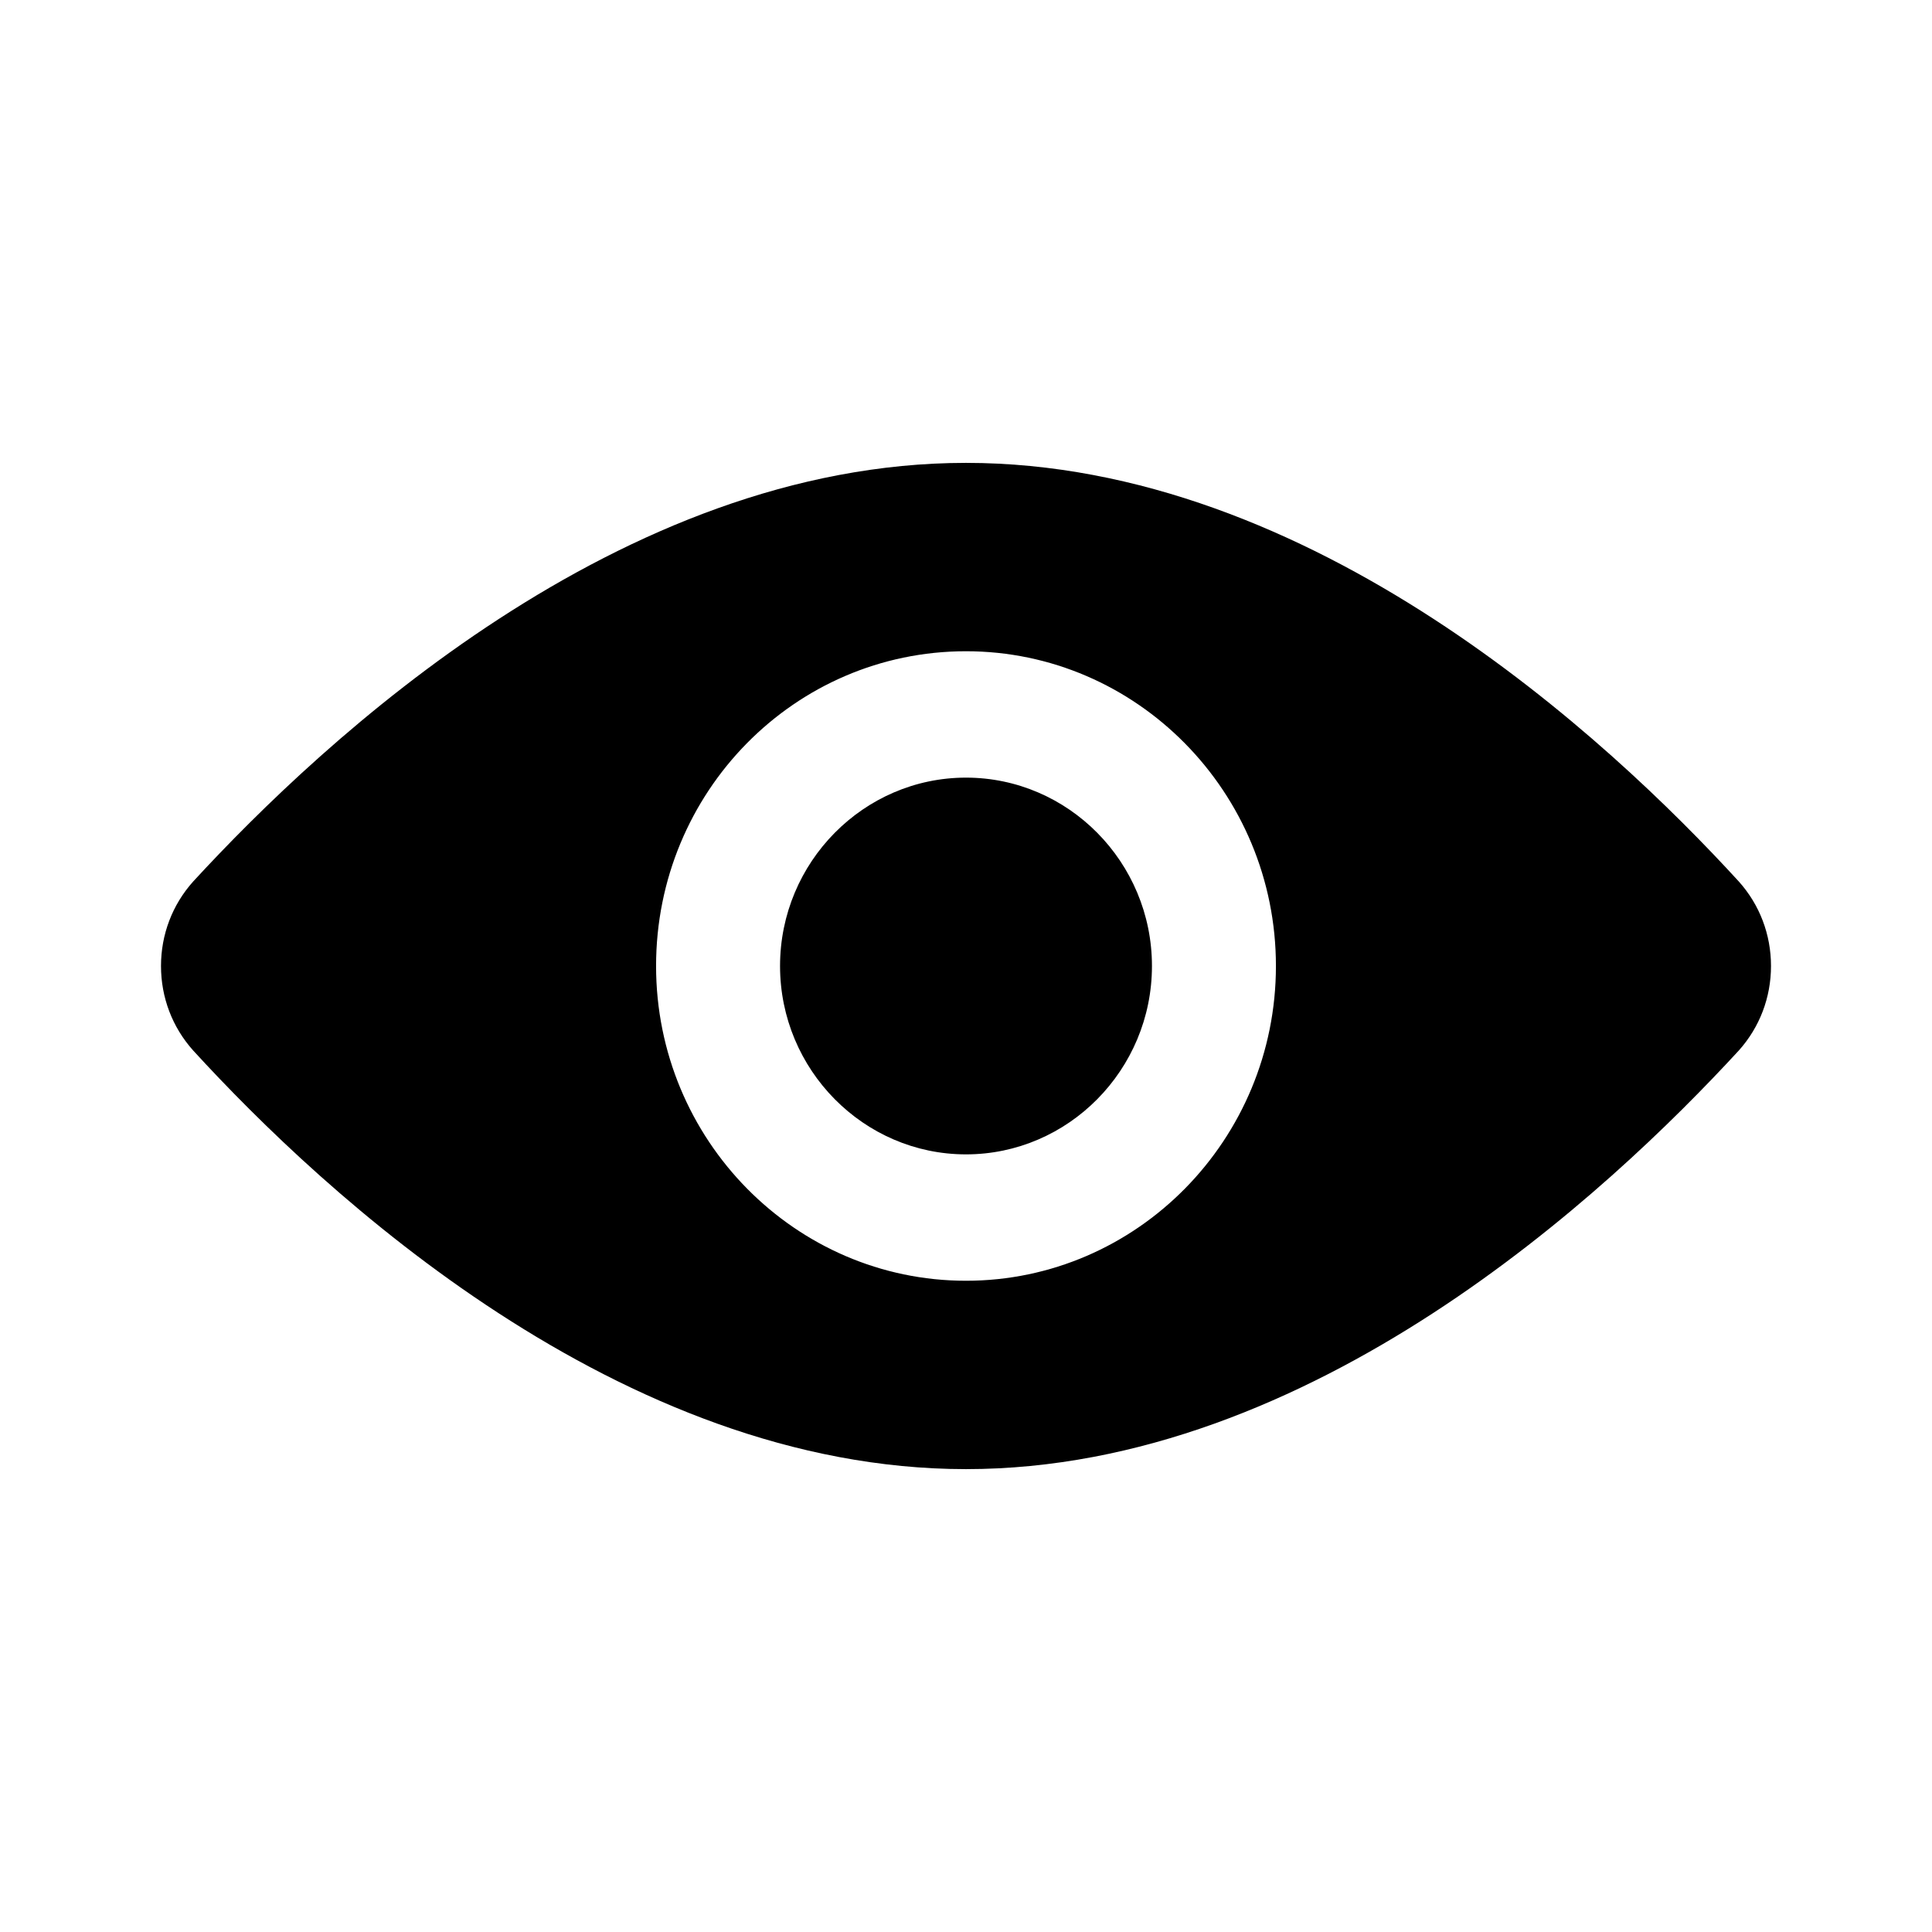
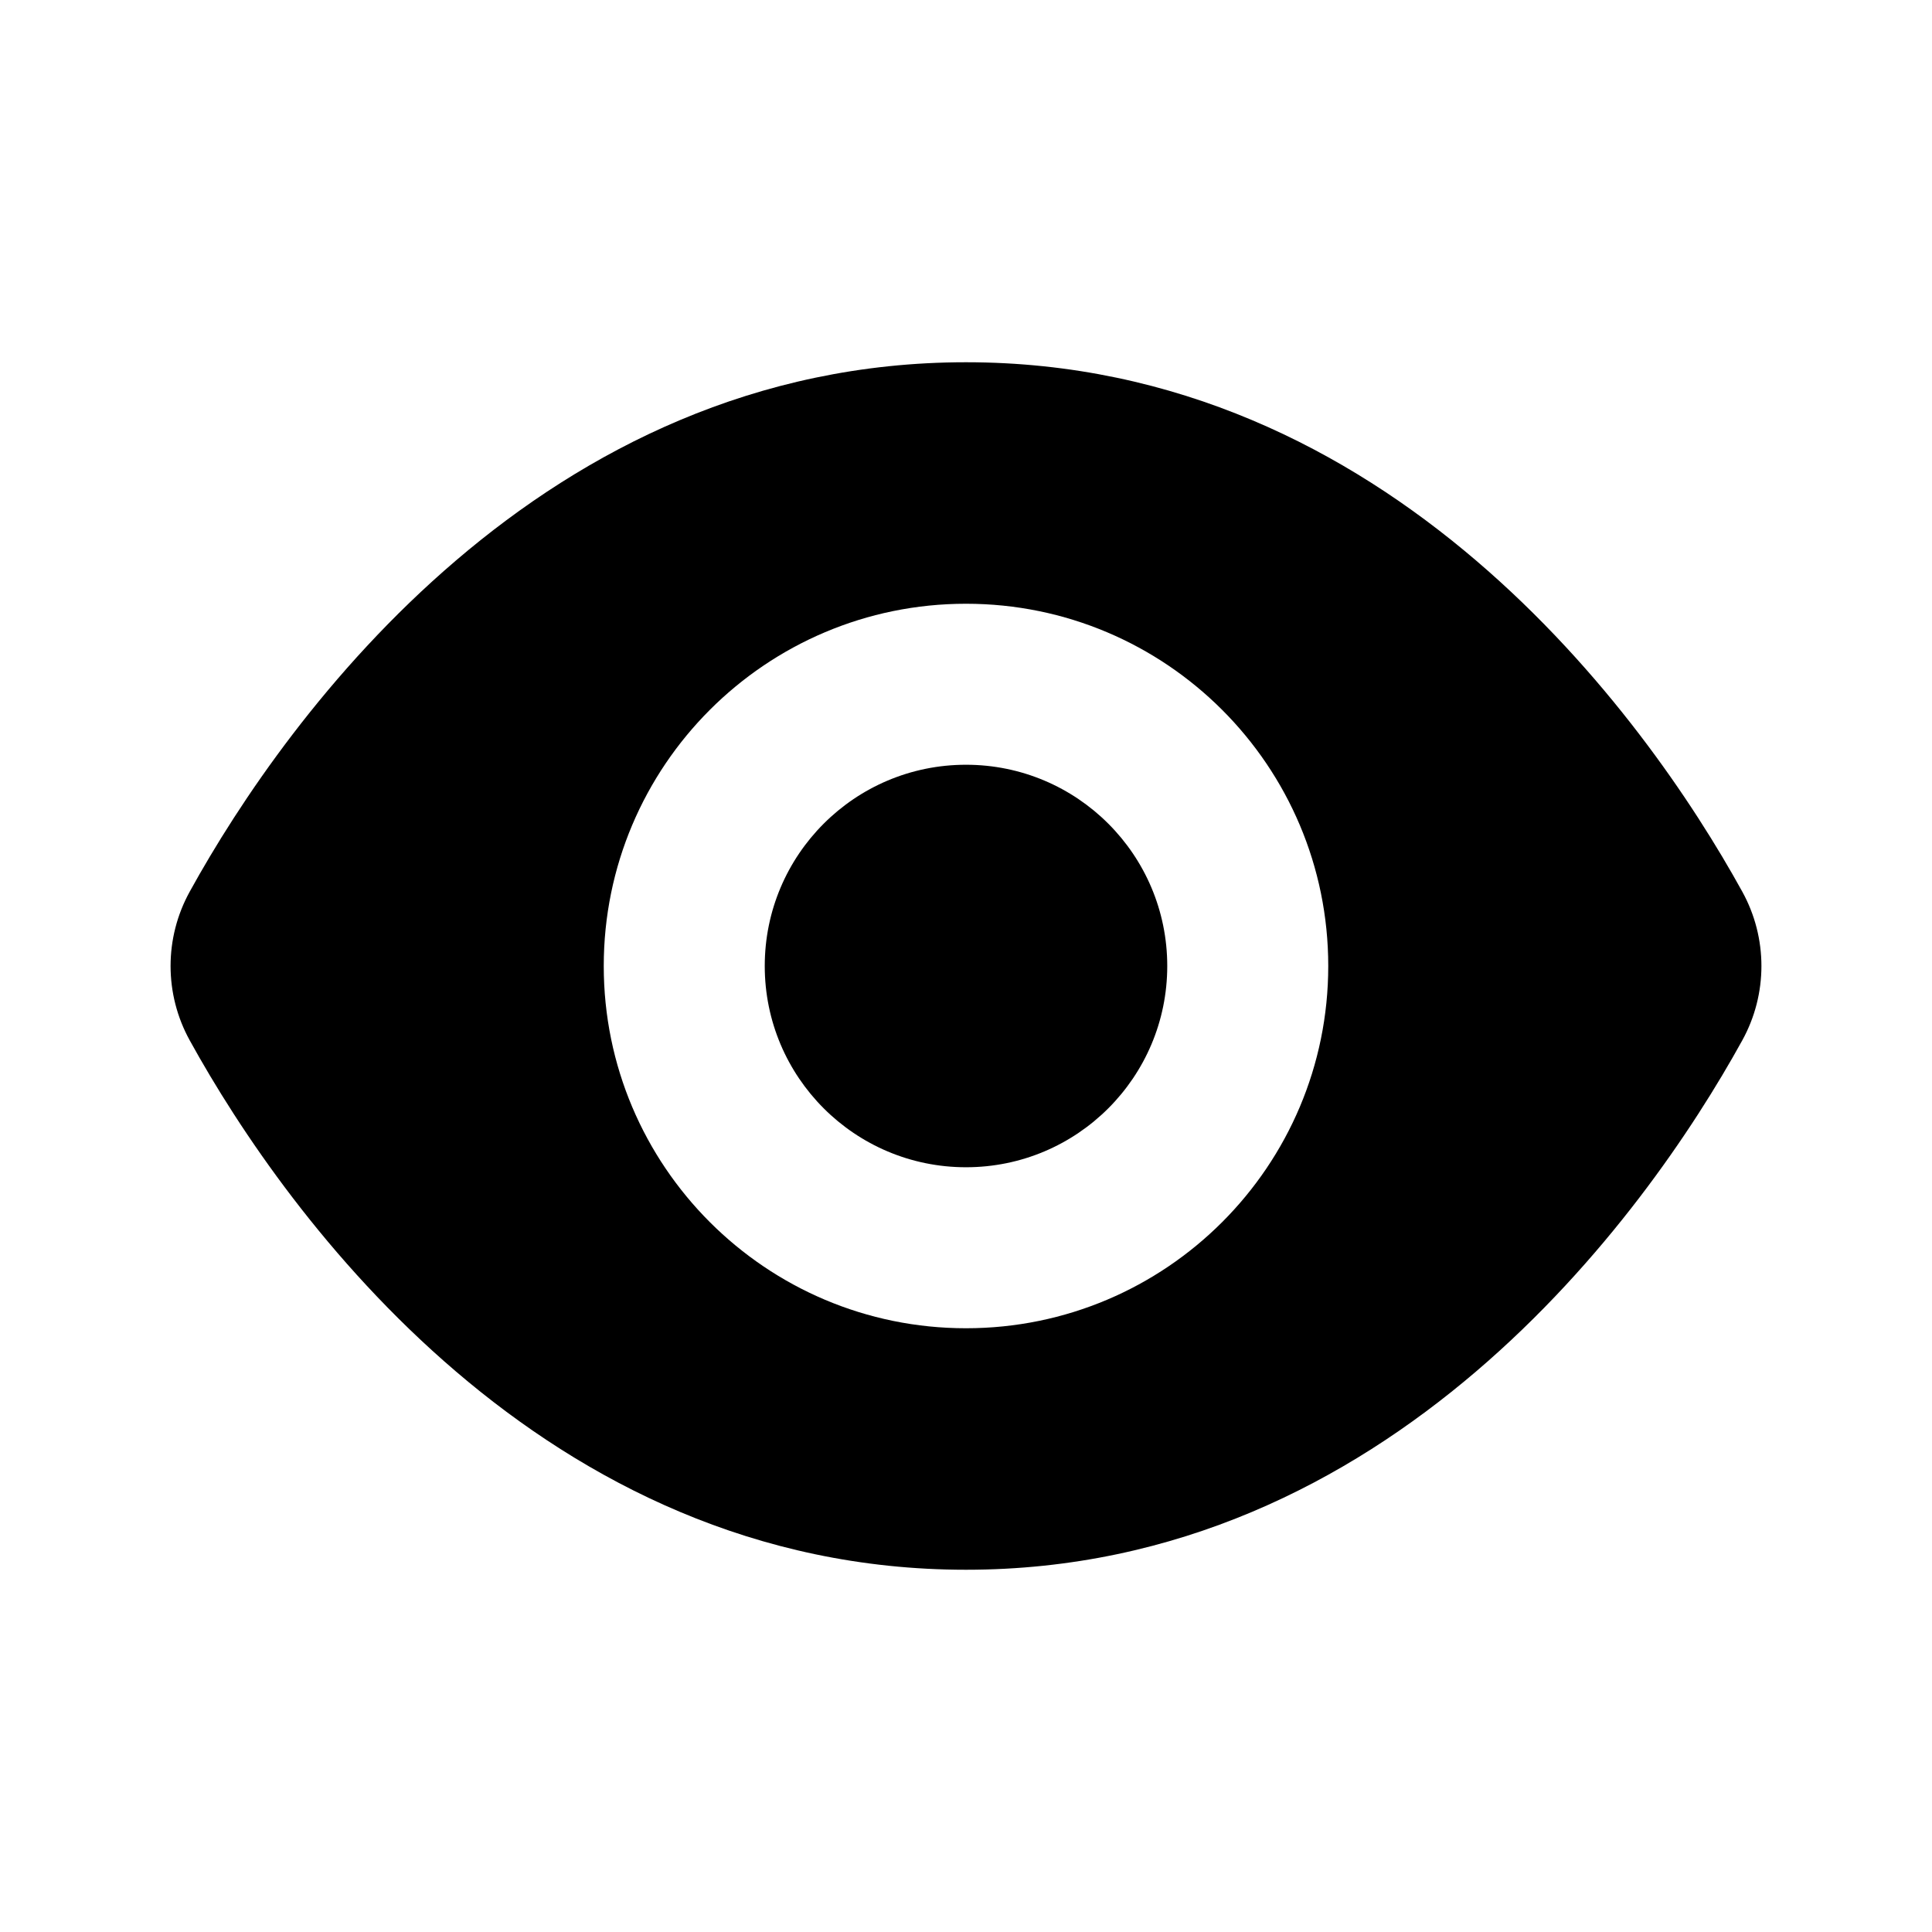
<svg viewBox="0 0 24 24" data-title="EyeFill" fill="currentColor" stroke="none">
-   <path fill-rule="evenodd" d="m22,12c0-.39-.14-.76-.4-1.05-1.62-1.77-5.3-5.2-9.6-5.2s-7.98,3.44-9.6,5.2c-.26.29-.4.66-.4,1.05s.14.76.4,1.05c1.62,1.77,5.3,5.2,9.6,5.2s7.98-3.44,9.6-5.2c.26-.29.4-.66.4-1.05Zm-12.31,0c0-1.29,1.04-2.34,2.31-2.34s2.31,1.05,2.31,2.34-1.04,2.34-2.31,2.34-2.31-1.05-2.31-2.34Zm2.31-3.91c-2.13,0-3.85,1.75-3.85,3.91s1.73,3.91,3.85,3.91,3.85-1.75,3.85-3.91-1.73-3.91-3.85-3.91Z" />
+   <path d="M14.5 12c0 1.381-1.119 2.5-2.5 2.5S9.5 13.381 9.5 12s1.119-2.5 2.5-2.5 2.5 1.119 2.5 2.5Z" />
+   <path fill-rule="evenodd" d="M2.357 11.076C3.571 8.873 6.75 4.5 12 4.5s8.429 4.373 9.643 6.576a1.912 1.912 0 0 1 0 1.848C20.429 15.127 17.25 19.5 12 19.5s-8.429-4.373-9.643-6.576a1.912 1.912 0 0 1 0-1.848ZM12 16.5c2.485 0 4.5-2.015 4.5-4.5S14.485 7.5 12 7.5 7.5 9.515 7.5 12s2.015 4.5 4.5 4.5Z" clip-rule="evenodd" />
</svg>
